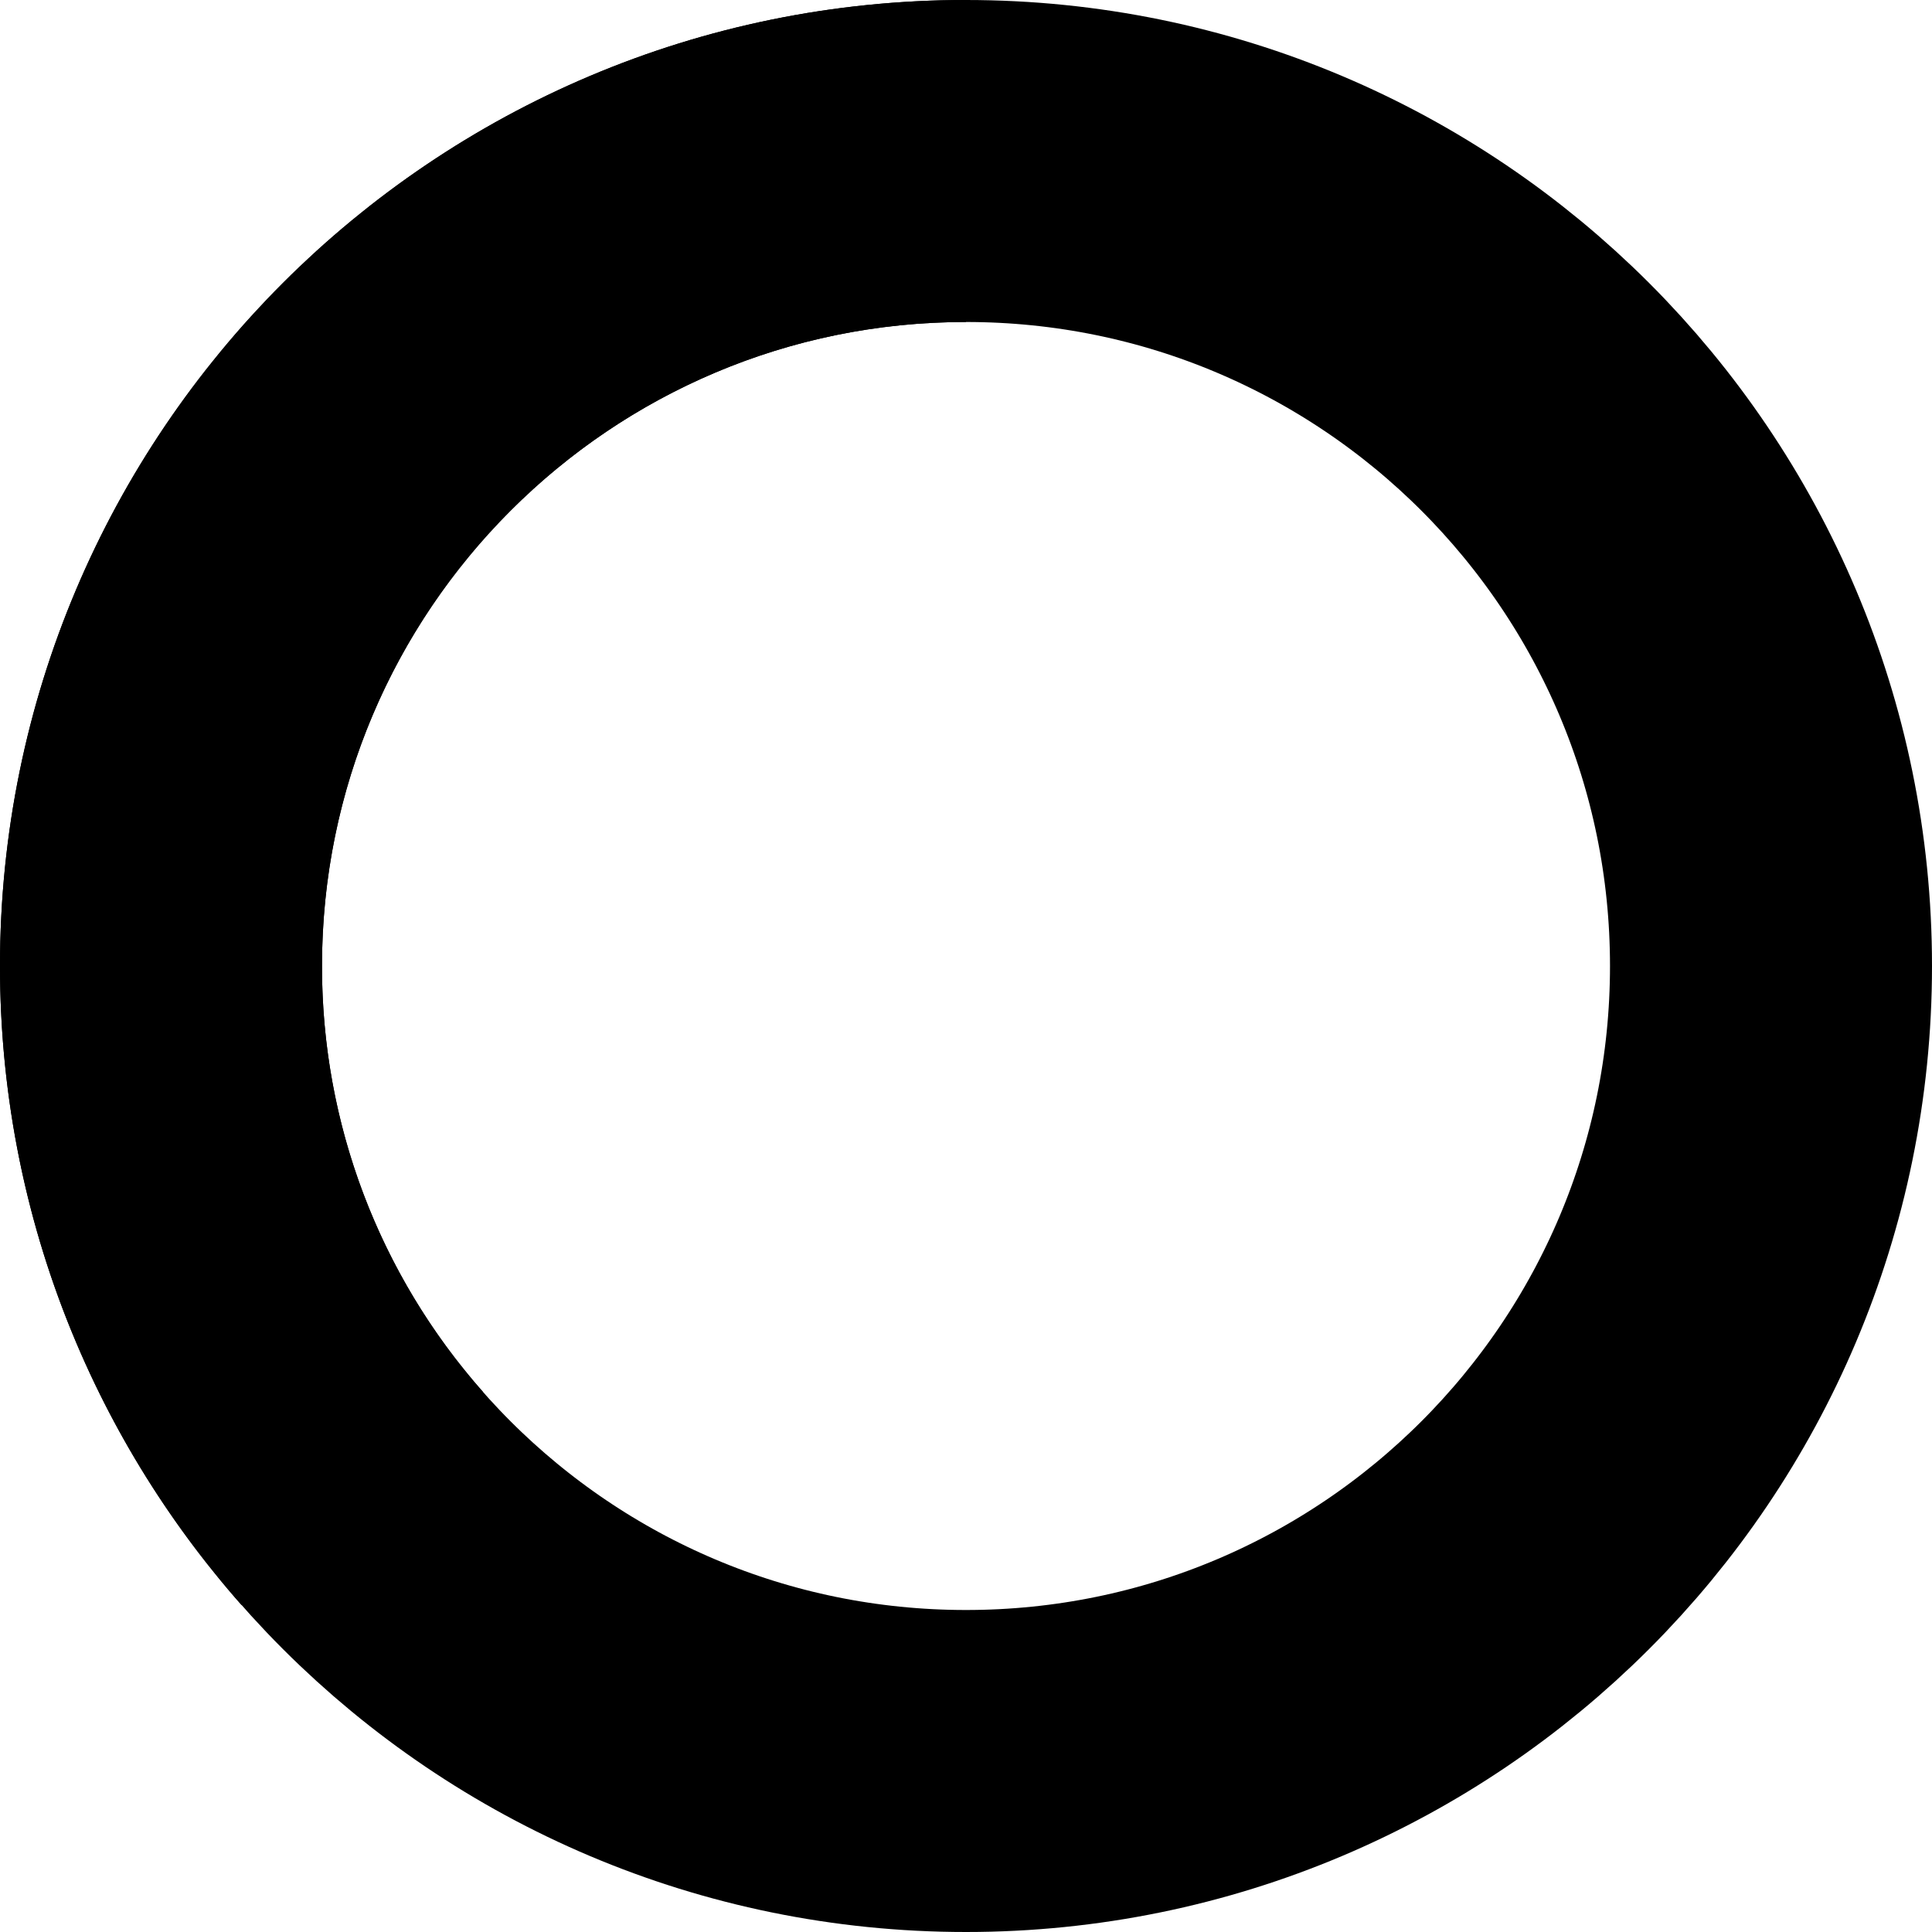
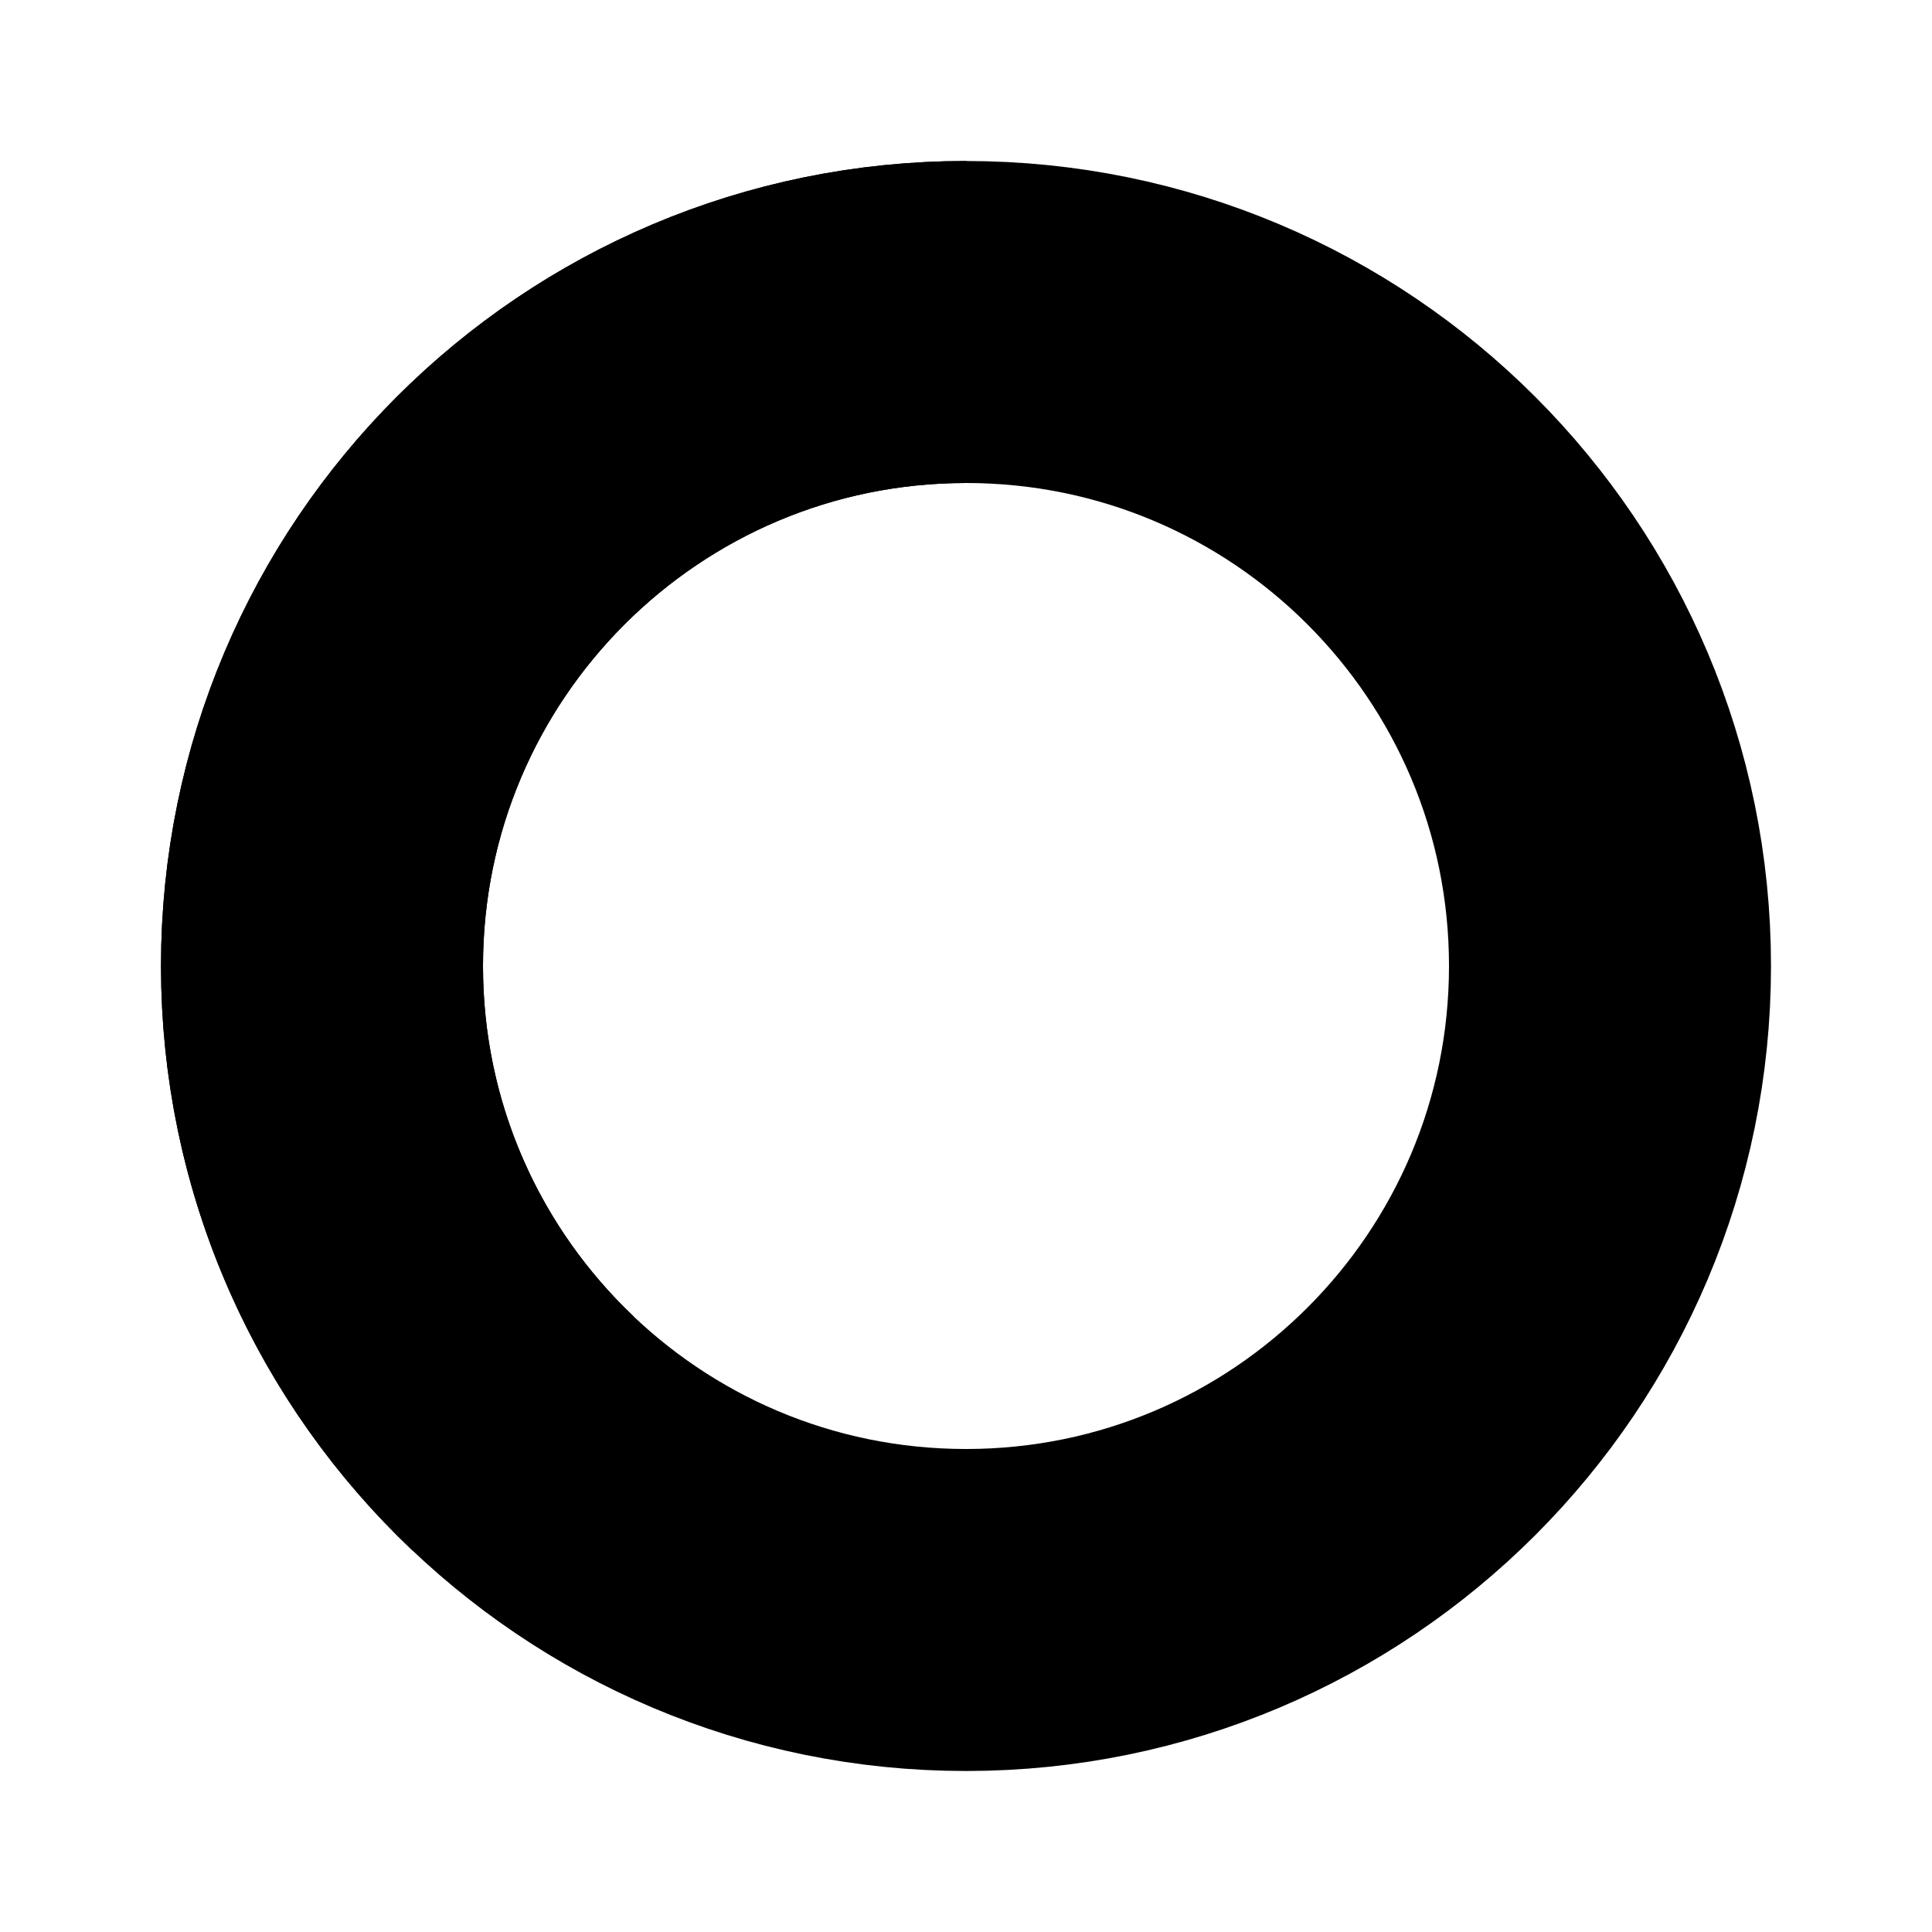
- <svg xmlns="http://www.w3.org/2000/svg" class="motion-safe:animate-spin" fill="none" viewBox="0 0 24 24" width="20" height="20">
-   <circle class="opacity-25" cx="12" cy="12" r="10" stroke="currentColor" stroke-width="4" />
-   <path class="opacity-75" fill="currentColor" d="M4 12a8 8 0 018-8V0C5.373 0 0 5.373 0 12h4zm2 5.291A7.962 7.962 0 014 12H0c0 3.042 1.135 5.824 3 7.938l3-2.647z" />
+ <svg xmlns="http://www.w3.org/2000/svg" class="motion-safe:animate-spin" viewBox="0 0 24 24" width="24" height="24" fill="none">
+   <circle class="opacity-25" cx="12" cy="12" r="8" stroke="currentColor" stroke-width="4" />
+   <path class="opacity-75" d="M12 4C7.582 4 4 7.582 4 12C4 14.288 4.96 16.351 6.5 17.809" stroke="currentColor" stroke-width="4" />
</svg>
